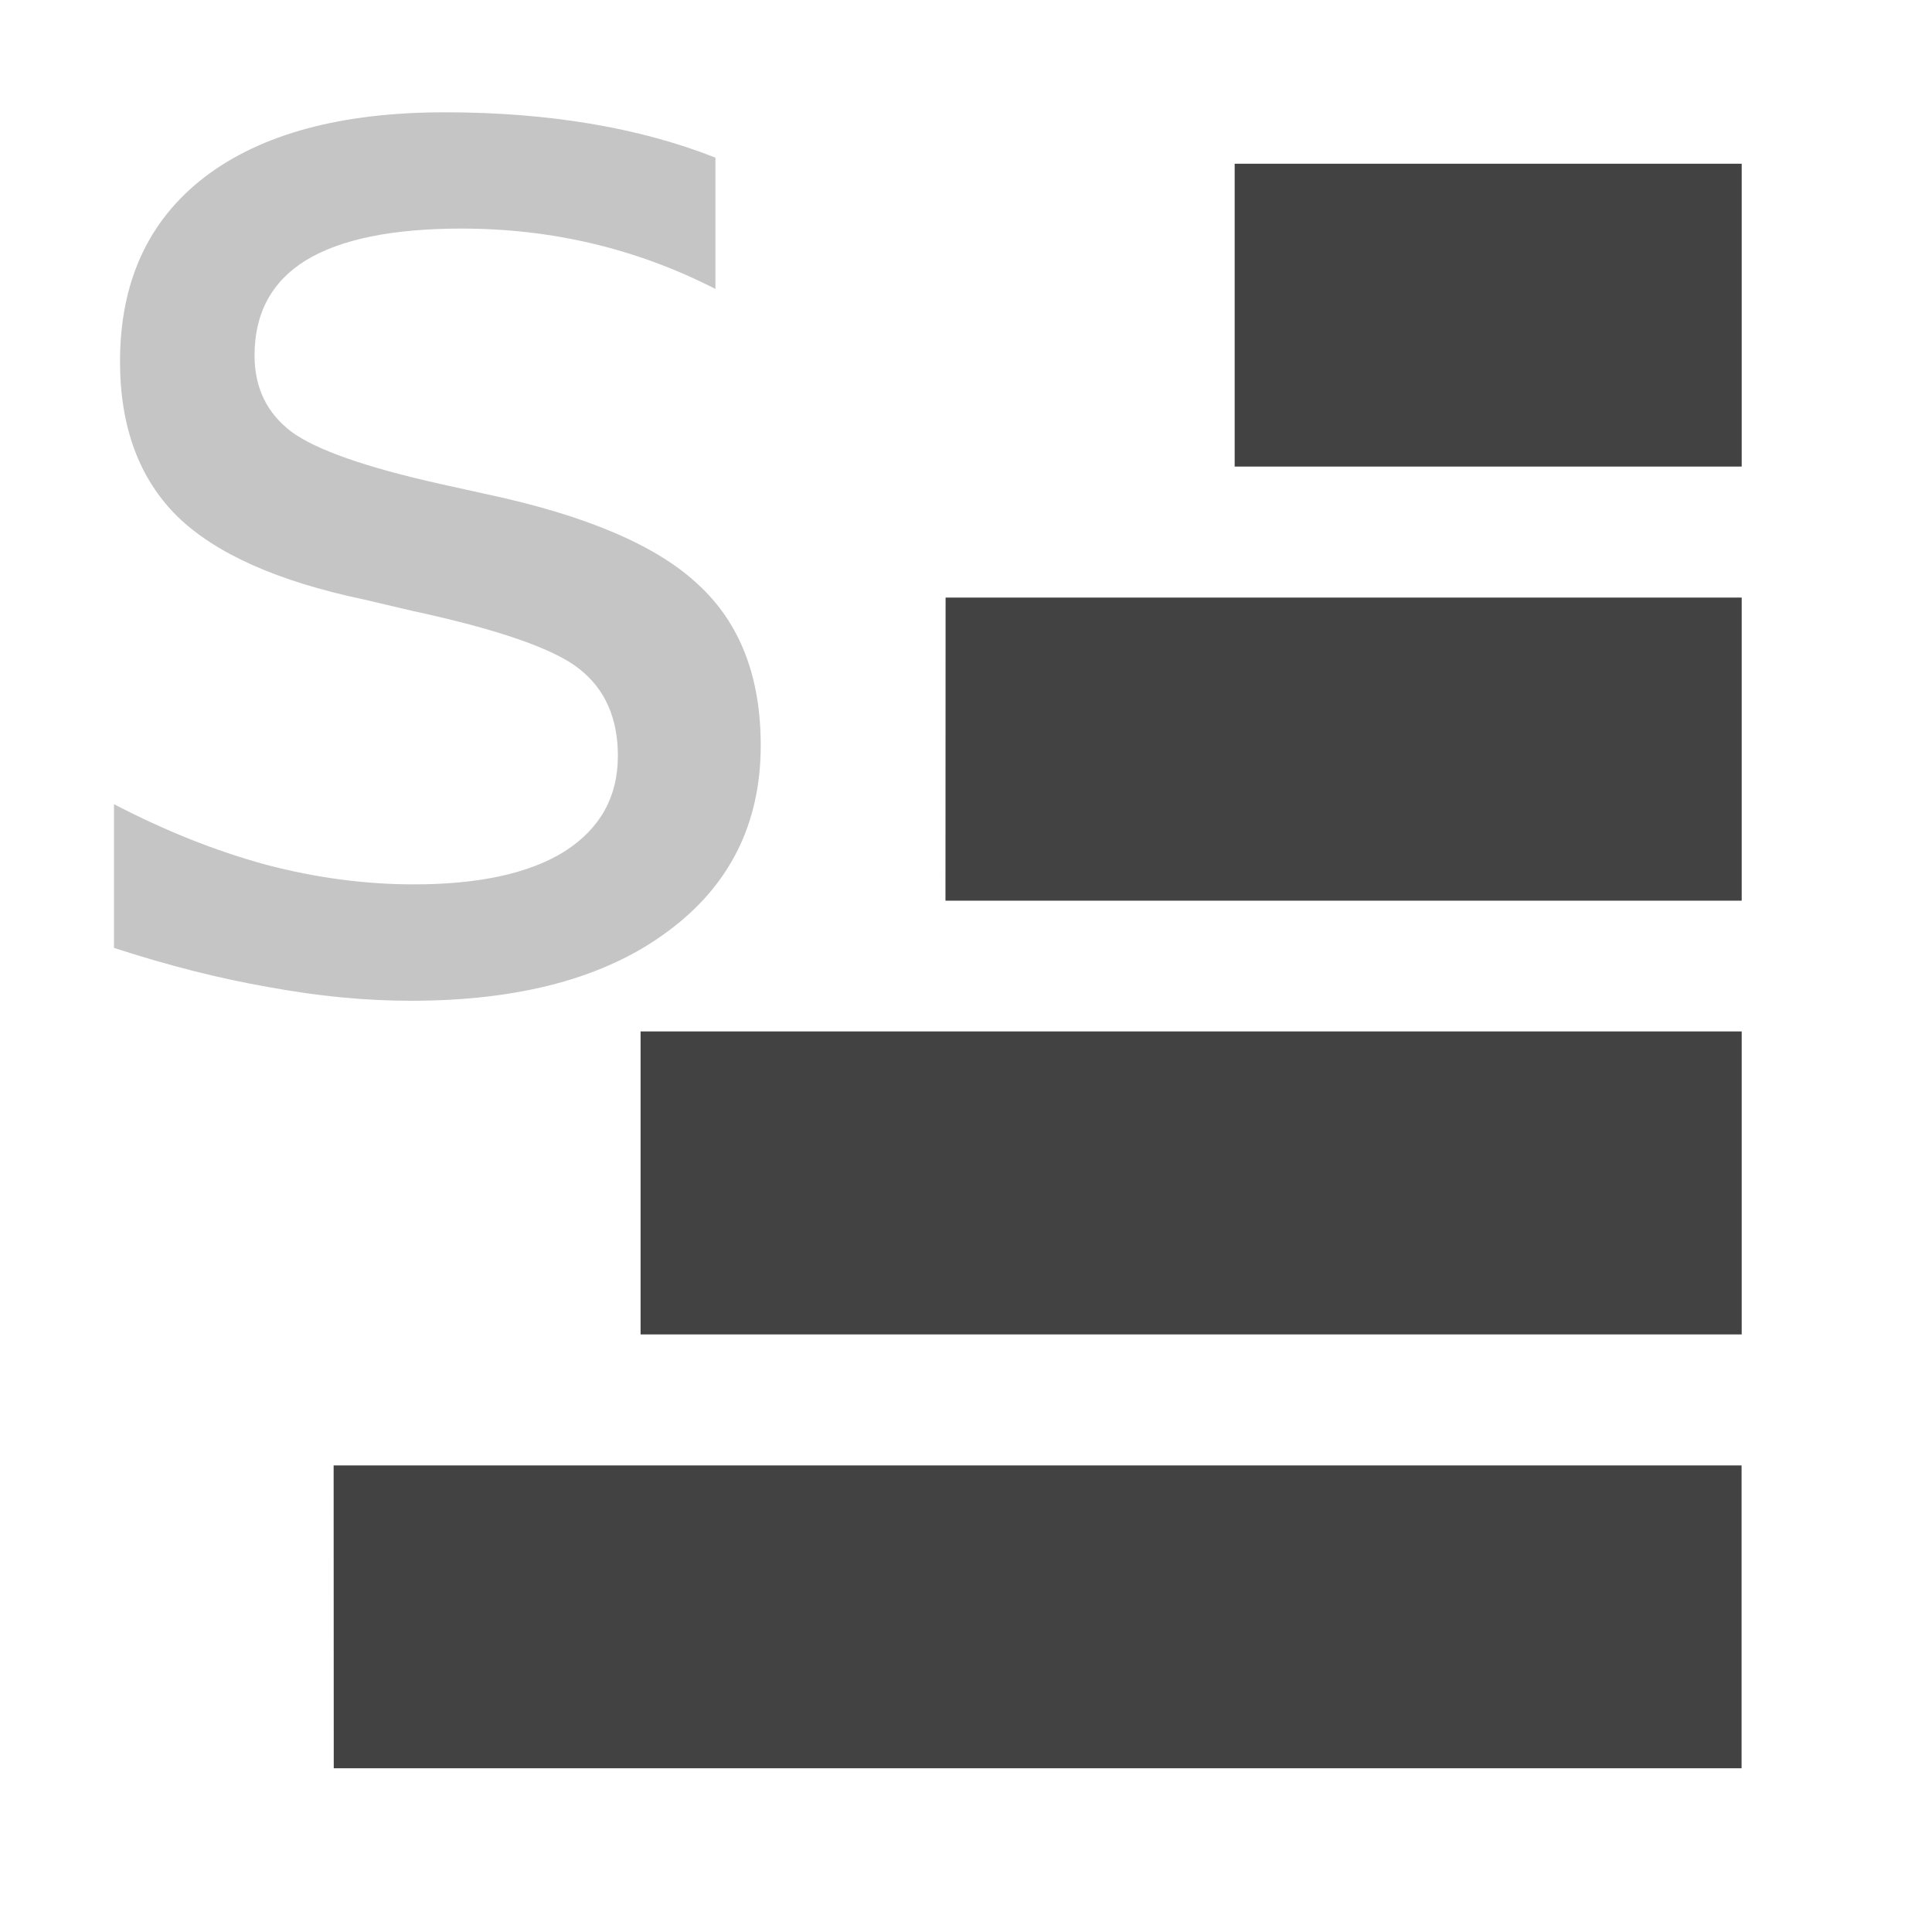
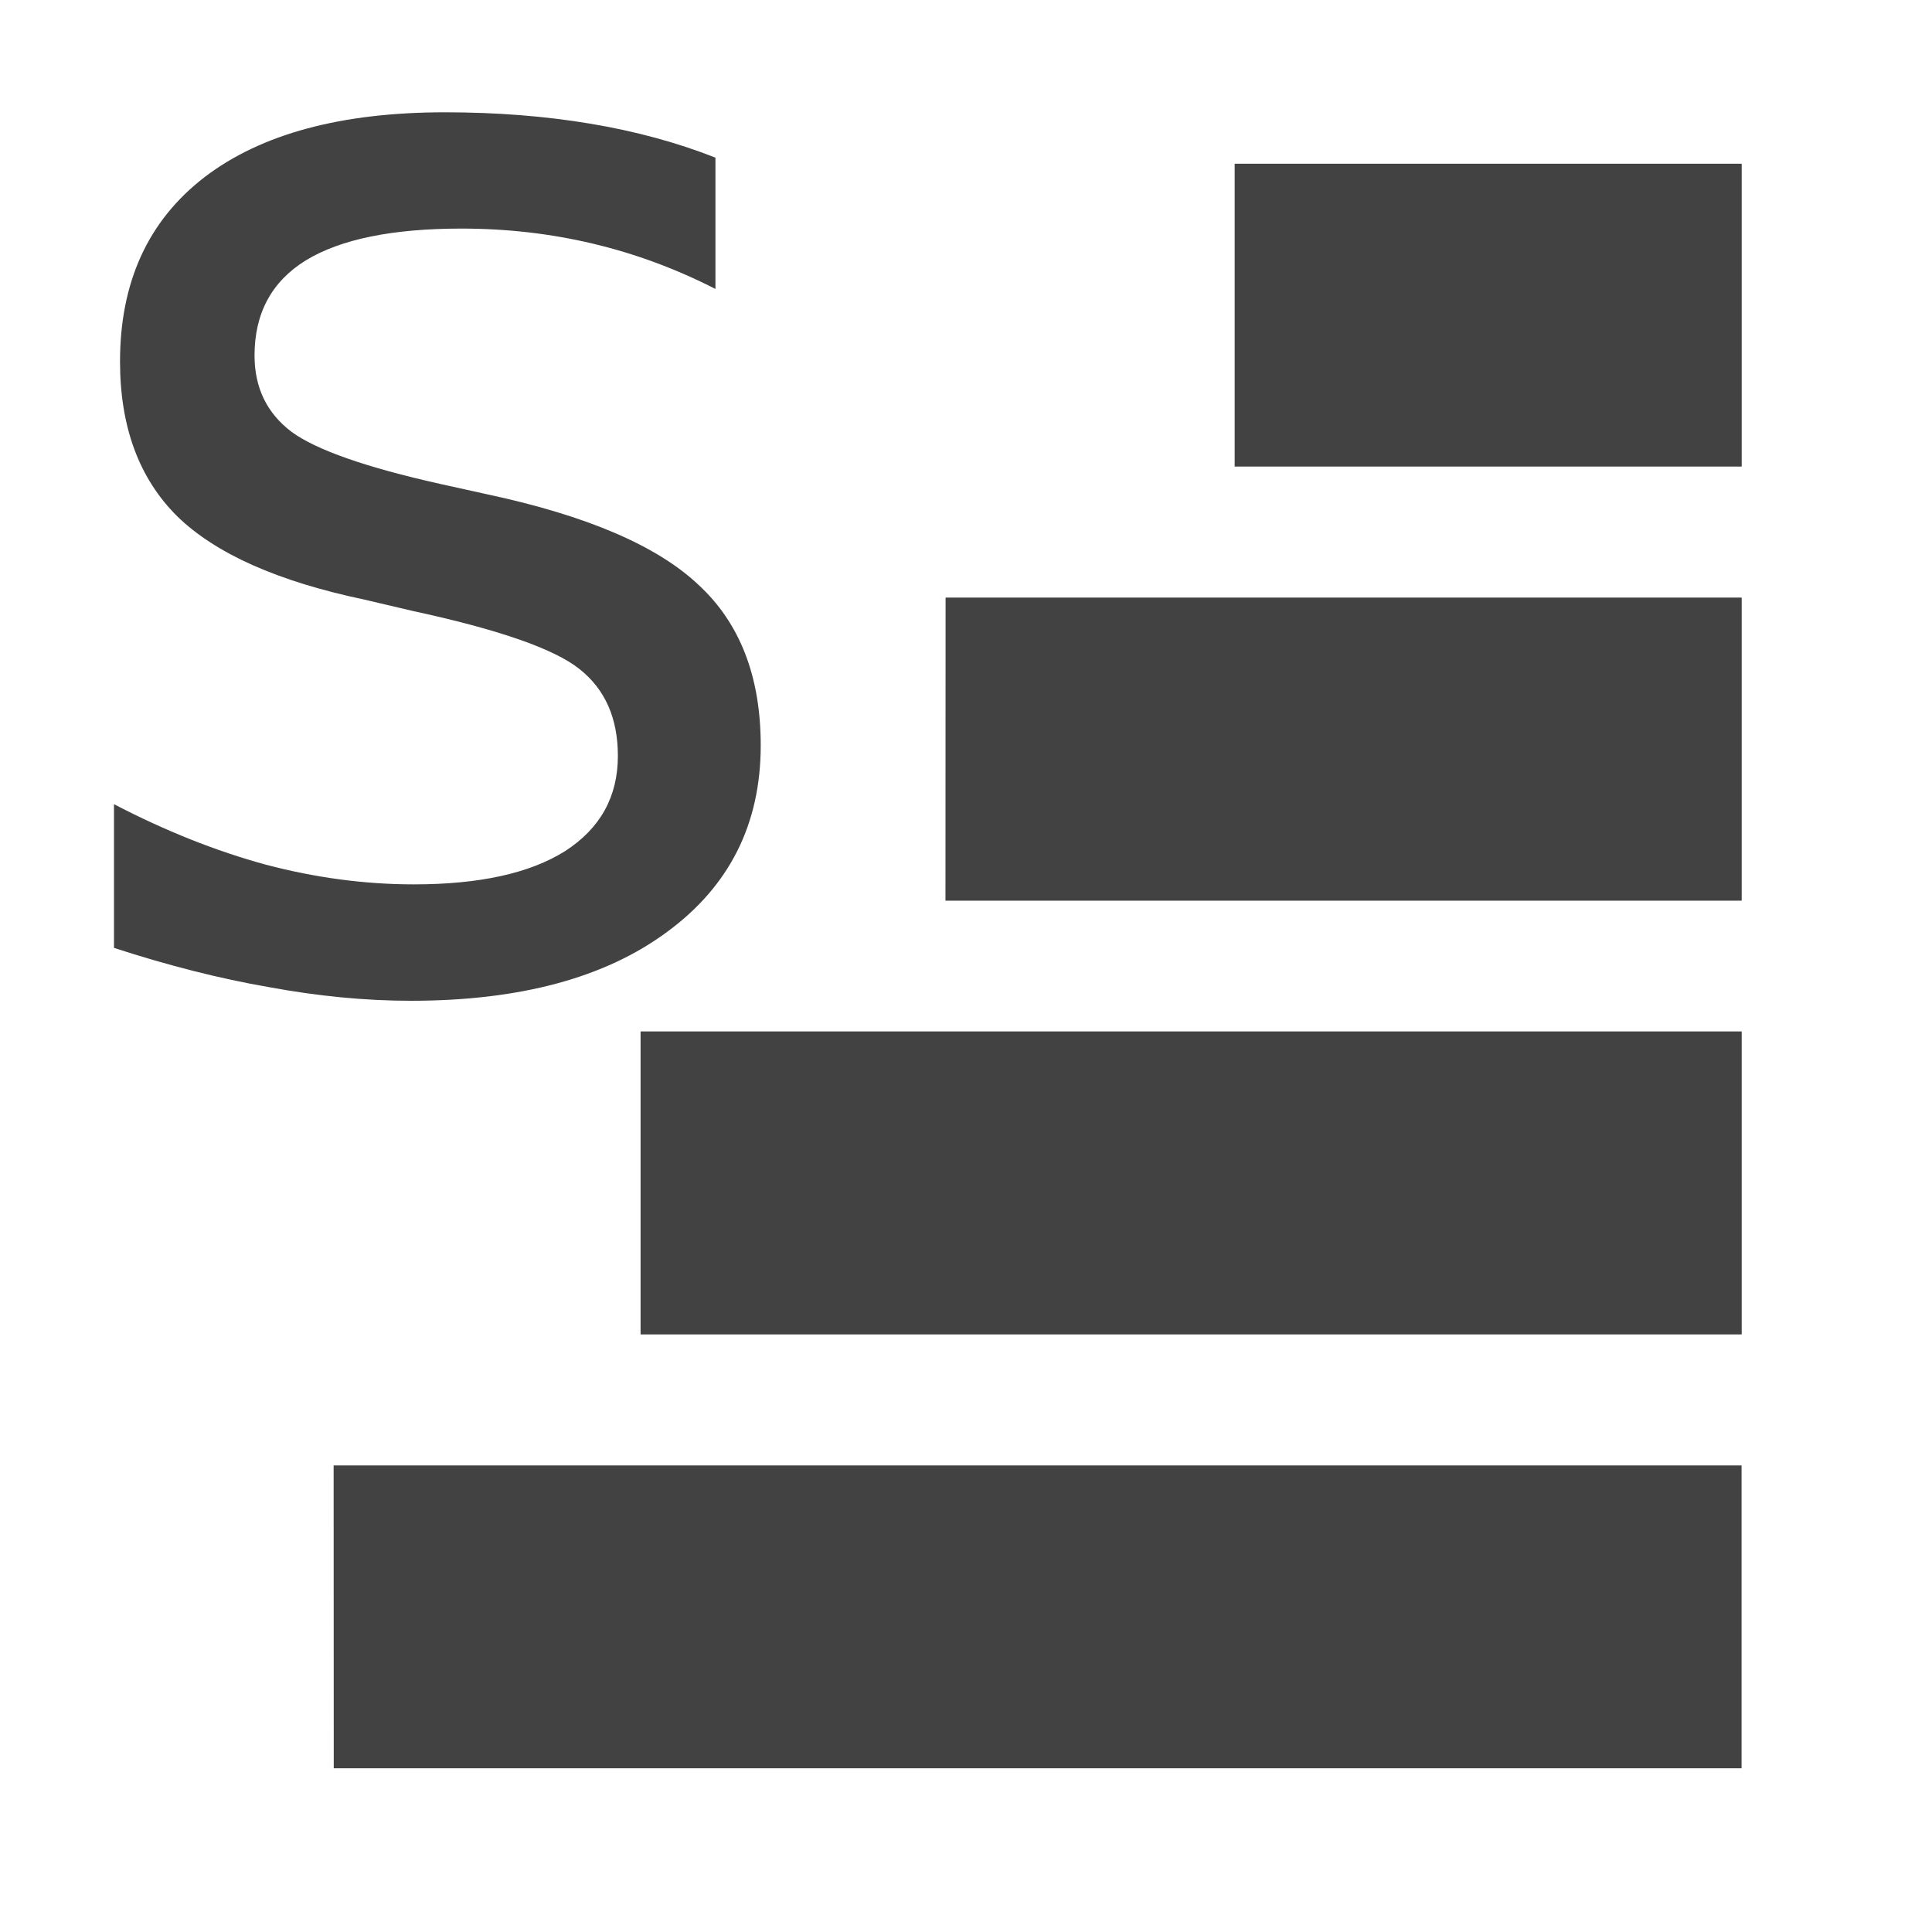
- <svg xmlns="http://www.w3.org/2000/svg" height="16" width="16">
-   <path d="M2.763 12.136h11.66v2.508H2.764zm2.542-3.594h9.119v2.509H5.305zm2.526-3.593h6.593v2.51H7.83zm2.394-3.593h4.199v2.508h-4.199z" fill="#424242" />
-   <path d="M5.925 1.305v1.088q-.489-.25-1.014-.375-.526-.125-1.089-.125-.857 0-1.289.263-.425.263-.425.788 0 .4.306.632.307.225 1.233.432l.394.087q1.227.263 1.74.745.519.476.519 1.333 0 .976-.776 1.545-.77.57-2.121.57-.563 0-1.176-.113Q1.62 8.07.944 7.85V6.66q.638.332 1.258.501.619.163 1.226.163.813 0 1.251-.275.438-.282.438-.789 0-.469-.319-.72-.313-.25-1.383-.481l-.4-.094q-1.07-.225-1.546-.688-.475-.47-.475-1.283 0-.988.7-1.527Q2.397.93 3.685.93q.639 0 1.202.094t1.039.282z" fill="#c5c5c5" />
+ <svg xmlns="http://www.w3.org/2000/svg" height="16" width="16" version="1.1" id="svg799">
+   <defs id="defs803" />
+   <path id="path797" style="fill:#424242;fill-opacity:1" d="M 5.925,1.305 V 2.393 Q 5.436,2.143 4.911,2.018 4.385,1.893 3.822,1.893 q -0.857,0 -1.289,0.263 -0.425,0.263 -0.425,0.788 0,0.4 0.306,0.632 0.307,0.225 1.233,0.432 L 4.041,4.095 Q 5.268,4.358 5.781,4.84 6.3,5.316 6.3,6.173 6.3,7.149 5.524,7.718 4.754,8.288 3.403,8.288 2.84,8.288 2.227,8.175 1.62,8.07 0.944,7.85 V 6.66 q 0.638,0.332 1.258,0.501 0.619,0.163 1.226,0.163 0.813,0 1.251,-0.275 Q 5.117,6.767 5.117,6.26 5.117,5.791 4.798,5.54 4.485,5.29 3.415,5.059 L 3.015,4.965 Q 1.945,4.74 1.469,4.277 0.994,3.807 0.994,2.994 0.994,2.006 1.694,1.467 2.397,0.93 3.685,0.93 4.324,0.93 4.887,1.024 5.45,1.118 5.926,1.306 Z M 2.763,12.136 h 11.66 v 2.508 H 2.764 Z M 5.305,8.542 h 9.119 v 2.509 H 5.305 Z M 7.831,4.949 h 6.593 v 2.51 H 7.83 Z m 2.394,-3.593 h 4.199 v 2.508 h -4.199 z" />
</svg>
